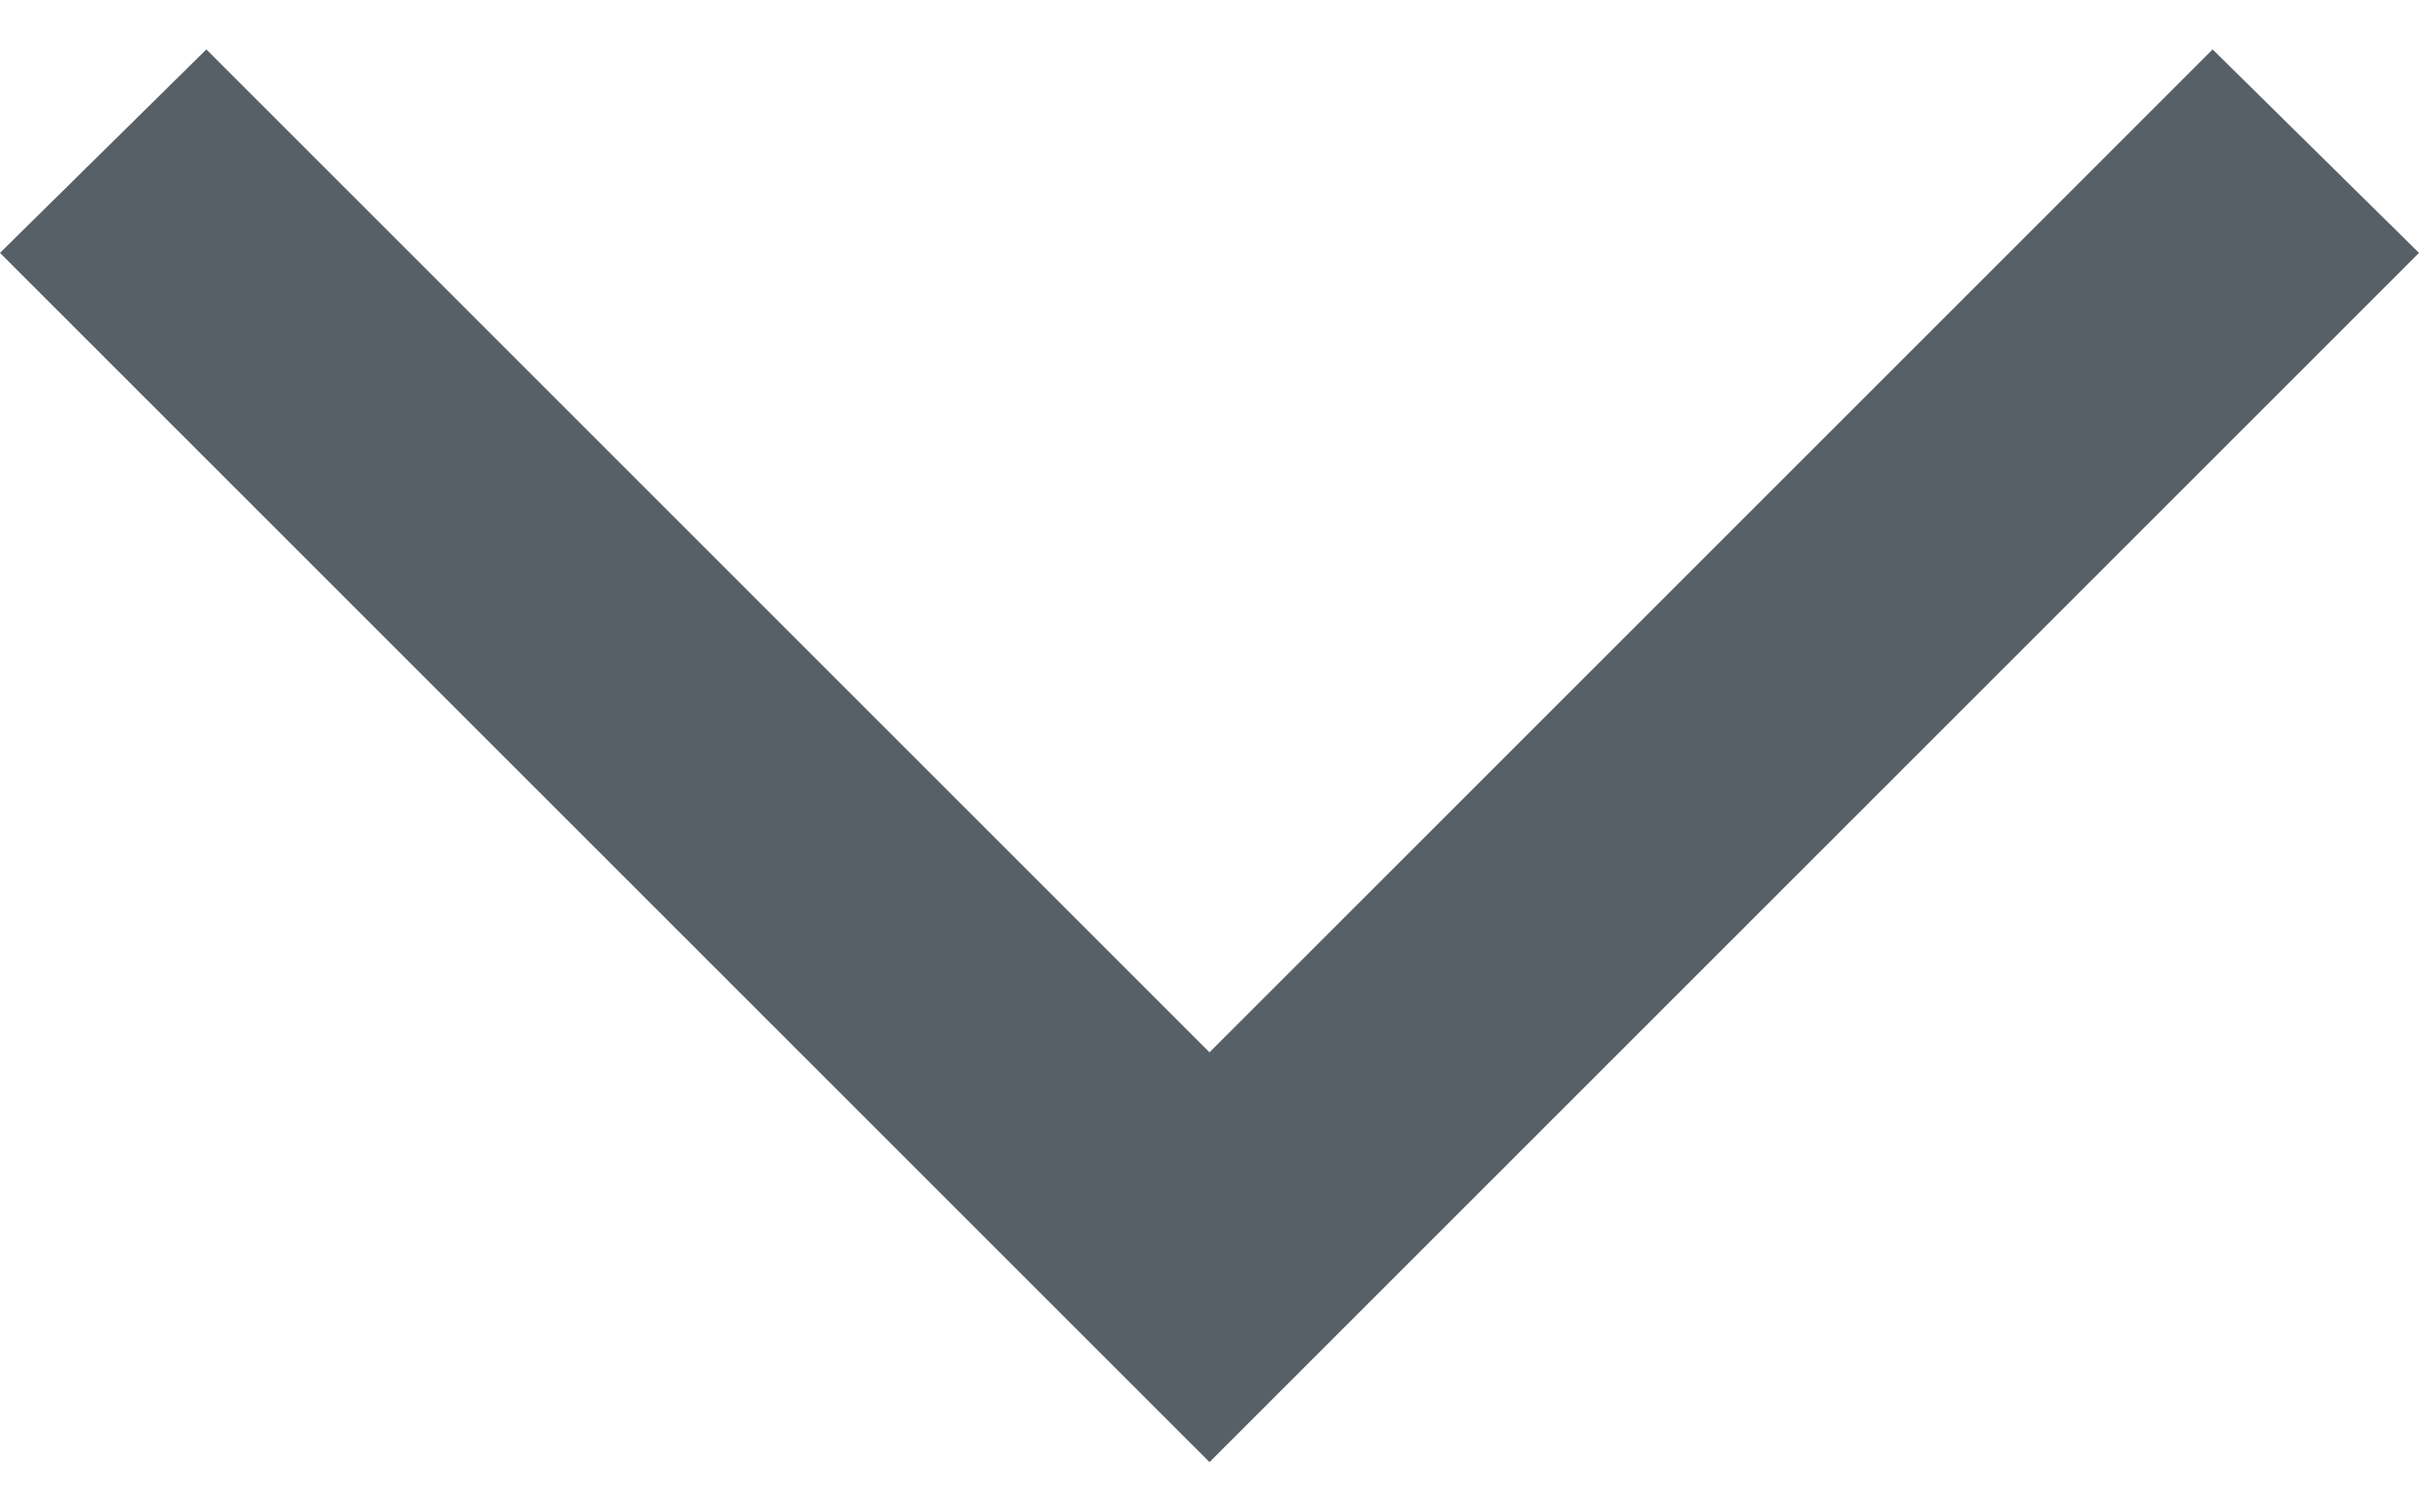
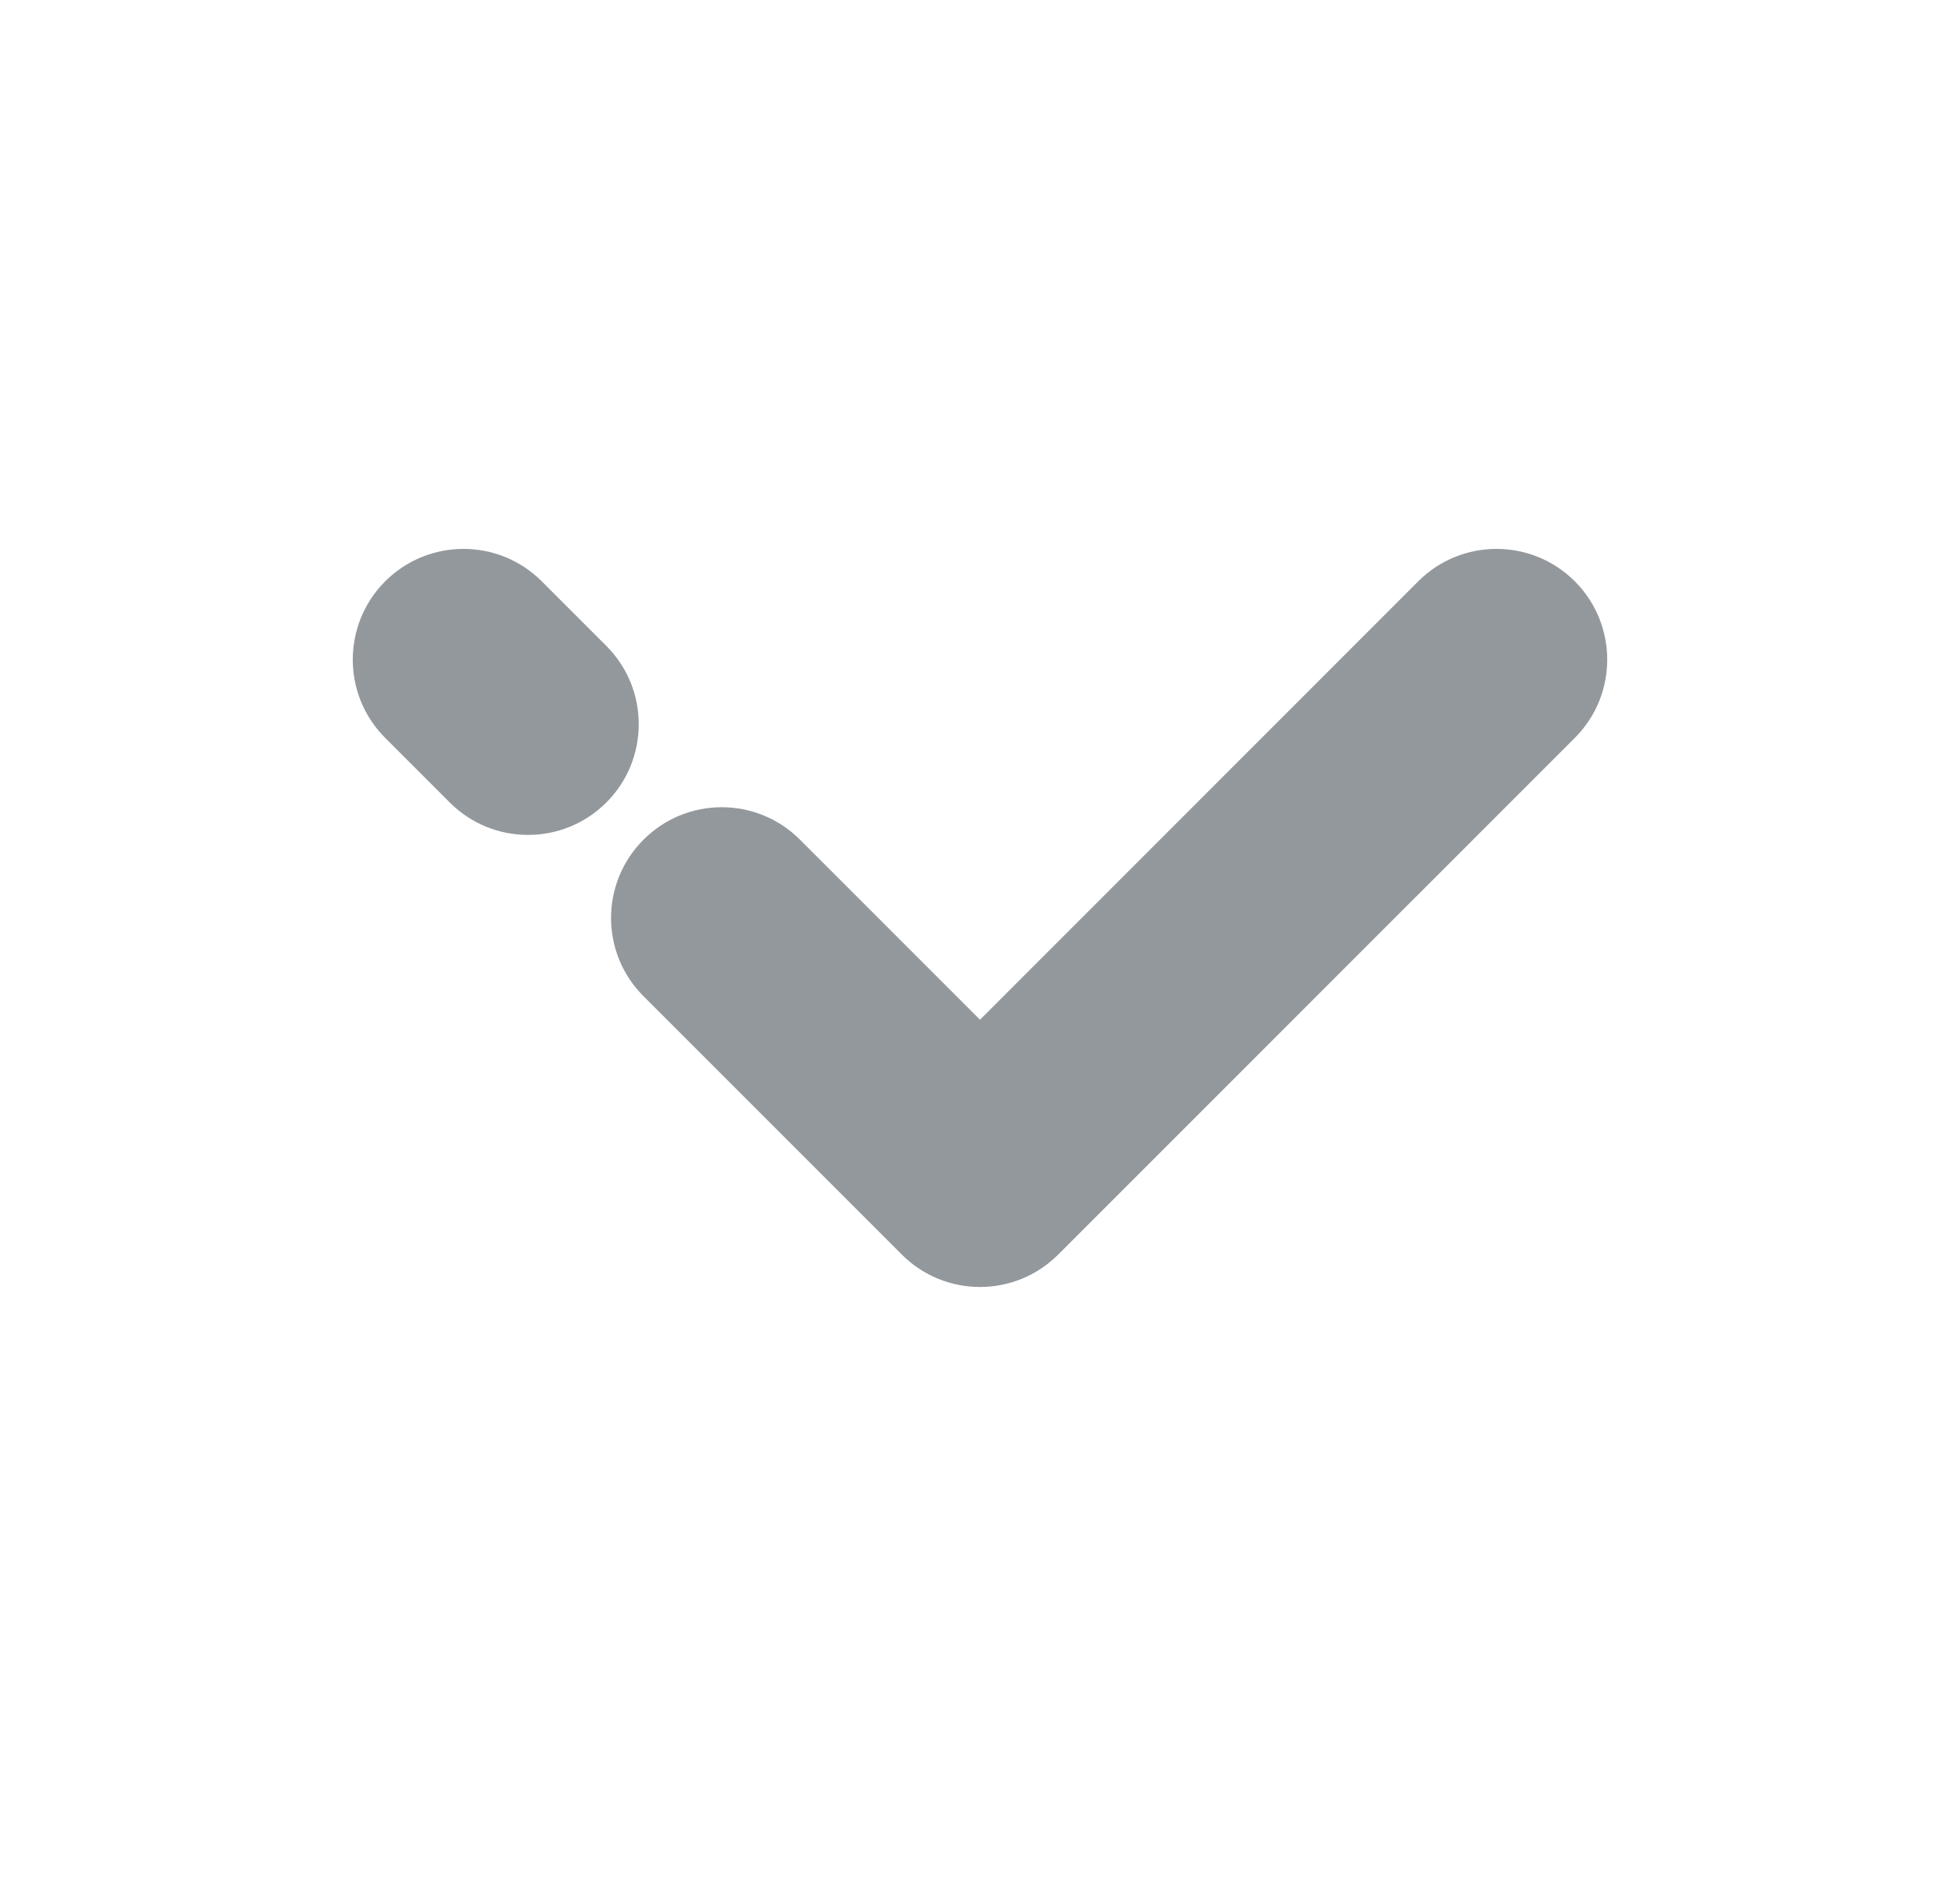
- <svg xmlns="http://www.w3.org/2000/svg" width="16" height="10" viewBox="0 0 16 10" fill="none">
-   <path d="M-1.3369e-07 1.673L1.365 0.327L8 6.962L14.635 0.327L16 1.673L8 9.673L-1.3369e-07 1.673Z" fill="#586067" />
+ <svg xmlns="http://www.w3.org/2000/svg" width="25" height="24" viewBox="0 0 25 24" fill="none">
+   <path fill-rule="evenodd" clip-rule="evenodd" d="M20.087 7.413C20.638 7.965 20.638 8.859 20.087 9.41L13.498 15.998C12.947 16.55 12.053 16.55 11.502 15.998L8.208 12.704C7.656 12.153 7.656 11.259 8.208 10.708C8.759 10.156 9.653 10.156 10.204 10.708L12.5 13.004L18.09 7.413C18.641 6.862 19.535 6.862 20.087 7.413ZM7.734 10.234C7.182 10.785 6.288 10.785 5.737 10.234L4.913 9.41C4.362 8.859 4.362 7.965 4.913 7.413C5.465 6.862 6.359 6.862 6.91 7.413L7.734 8.237C8.285 8.788 8.285 9.682 7.734 10.234Z" fill="#93989D" />
</svg>
